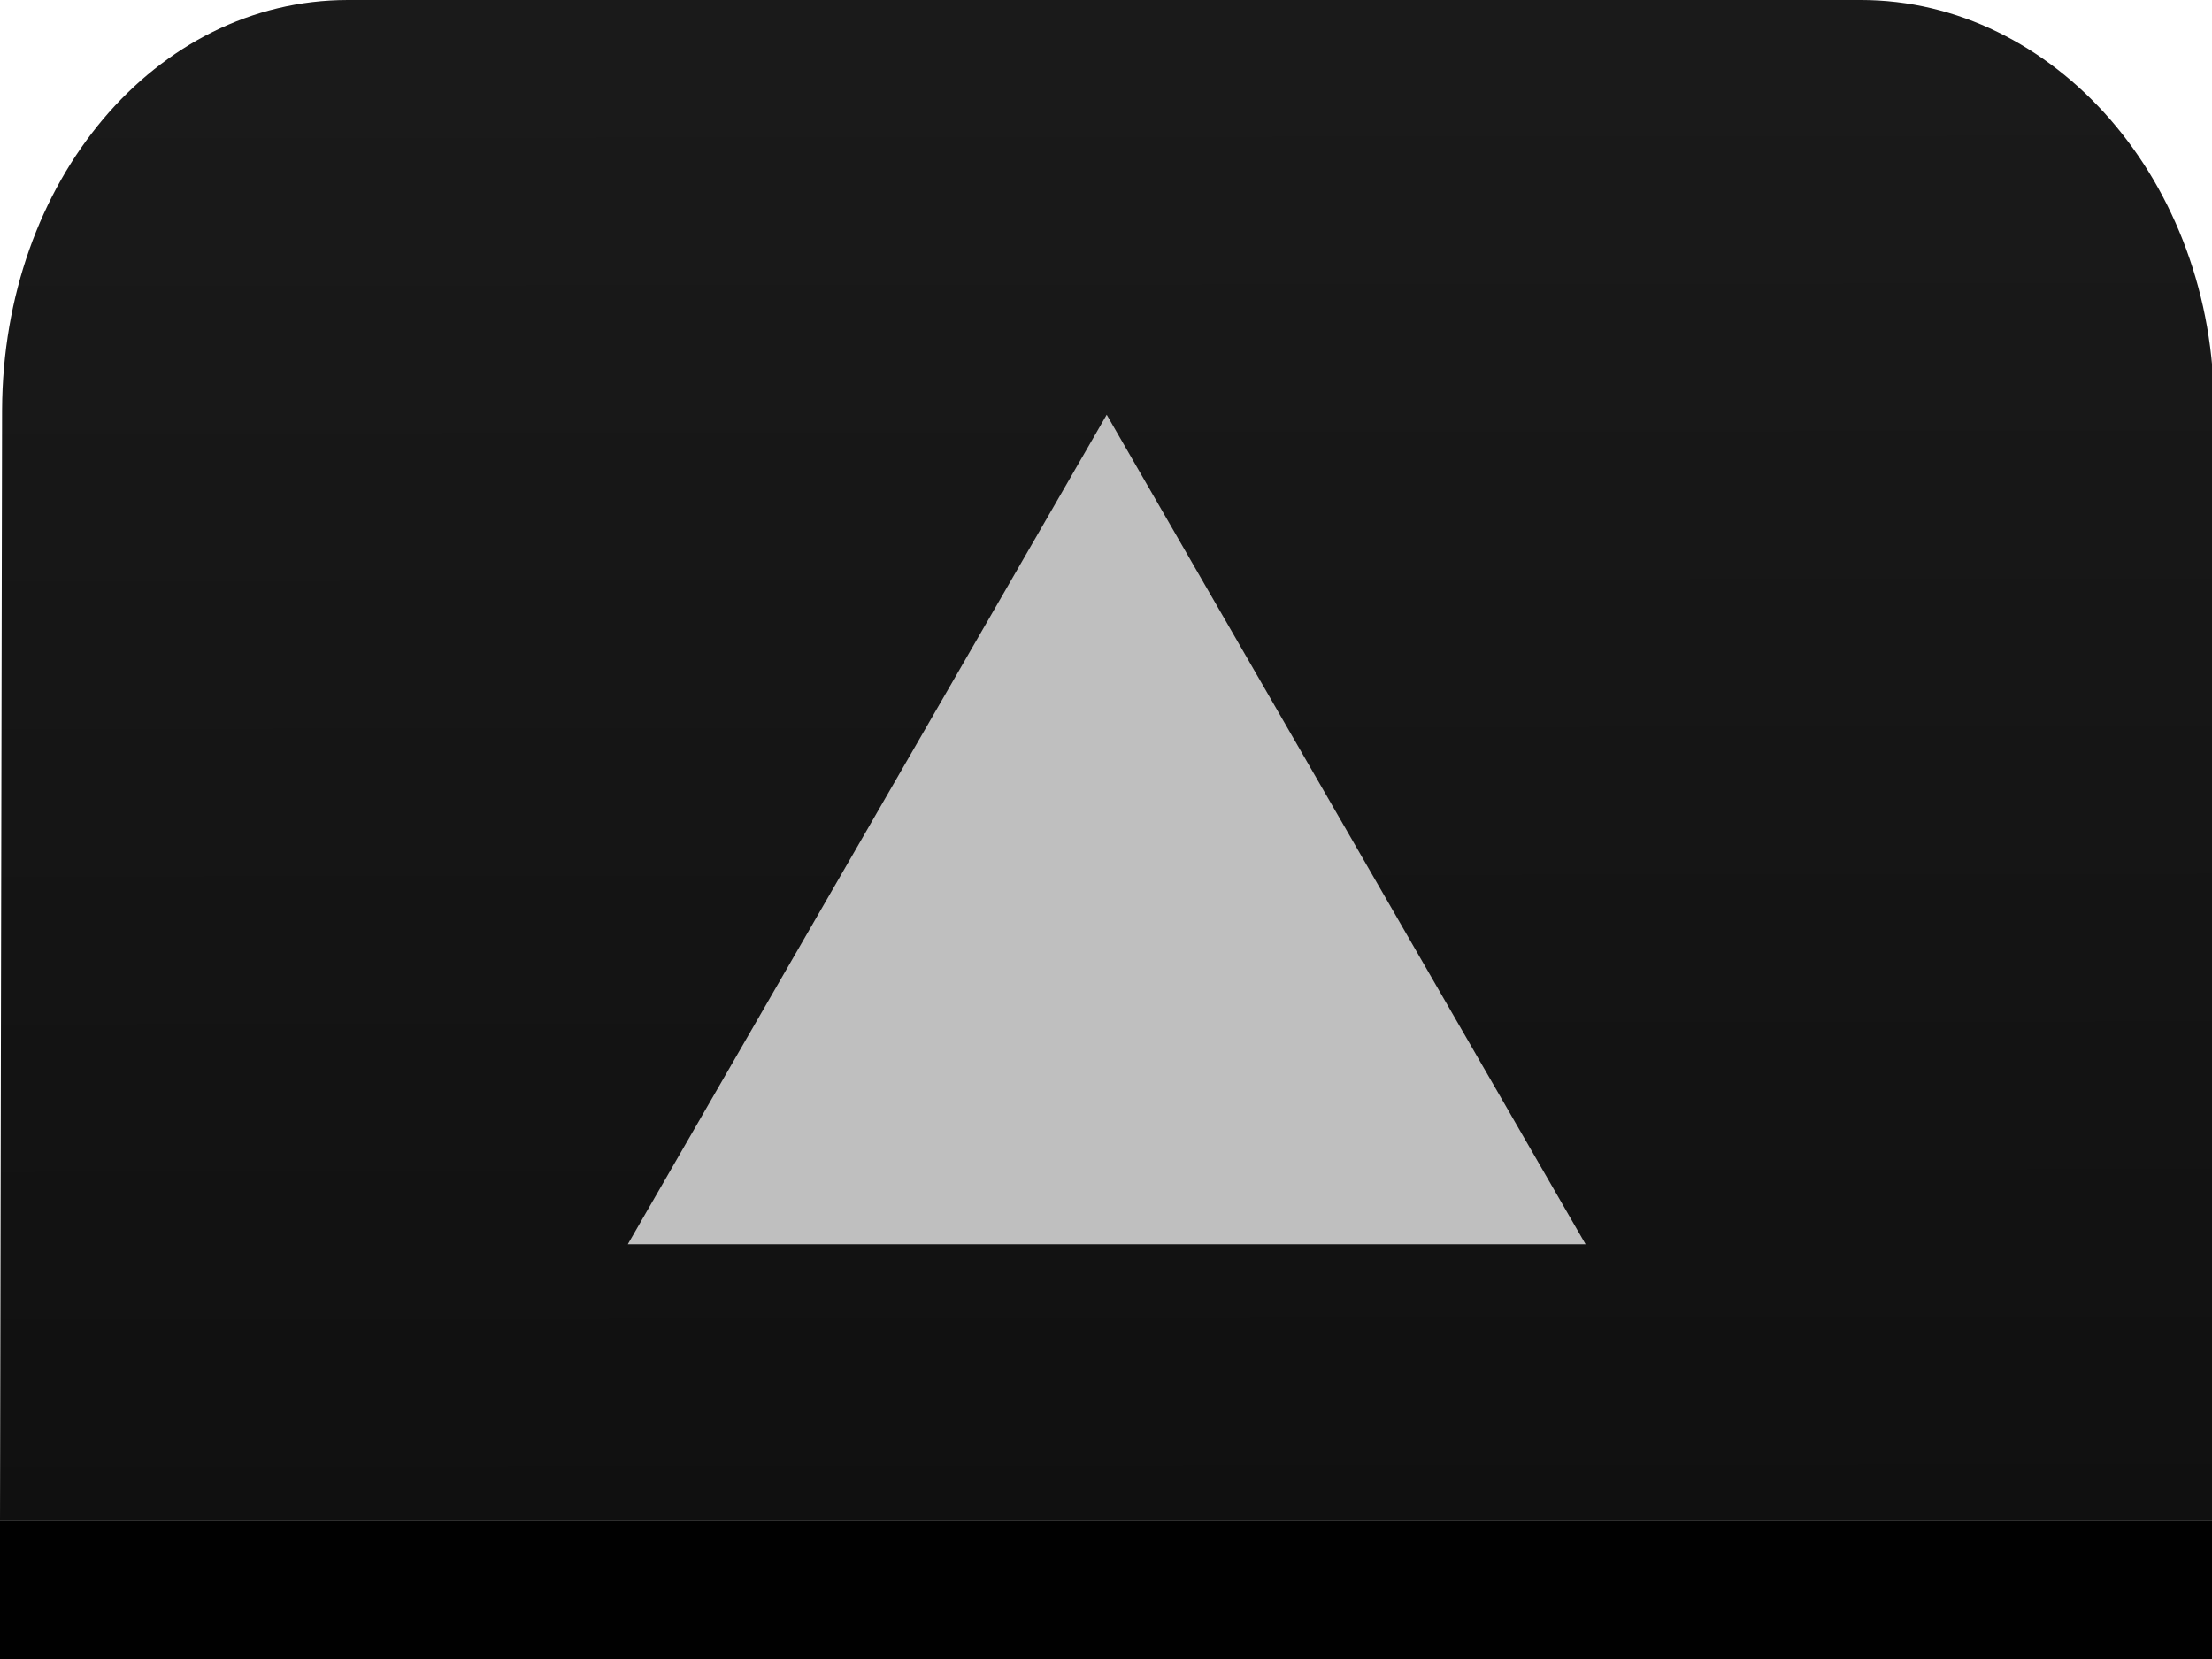
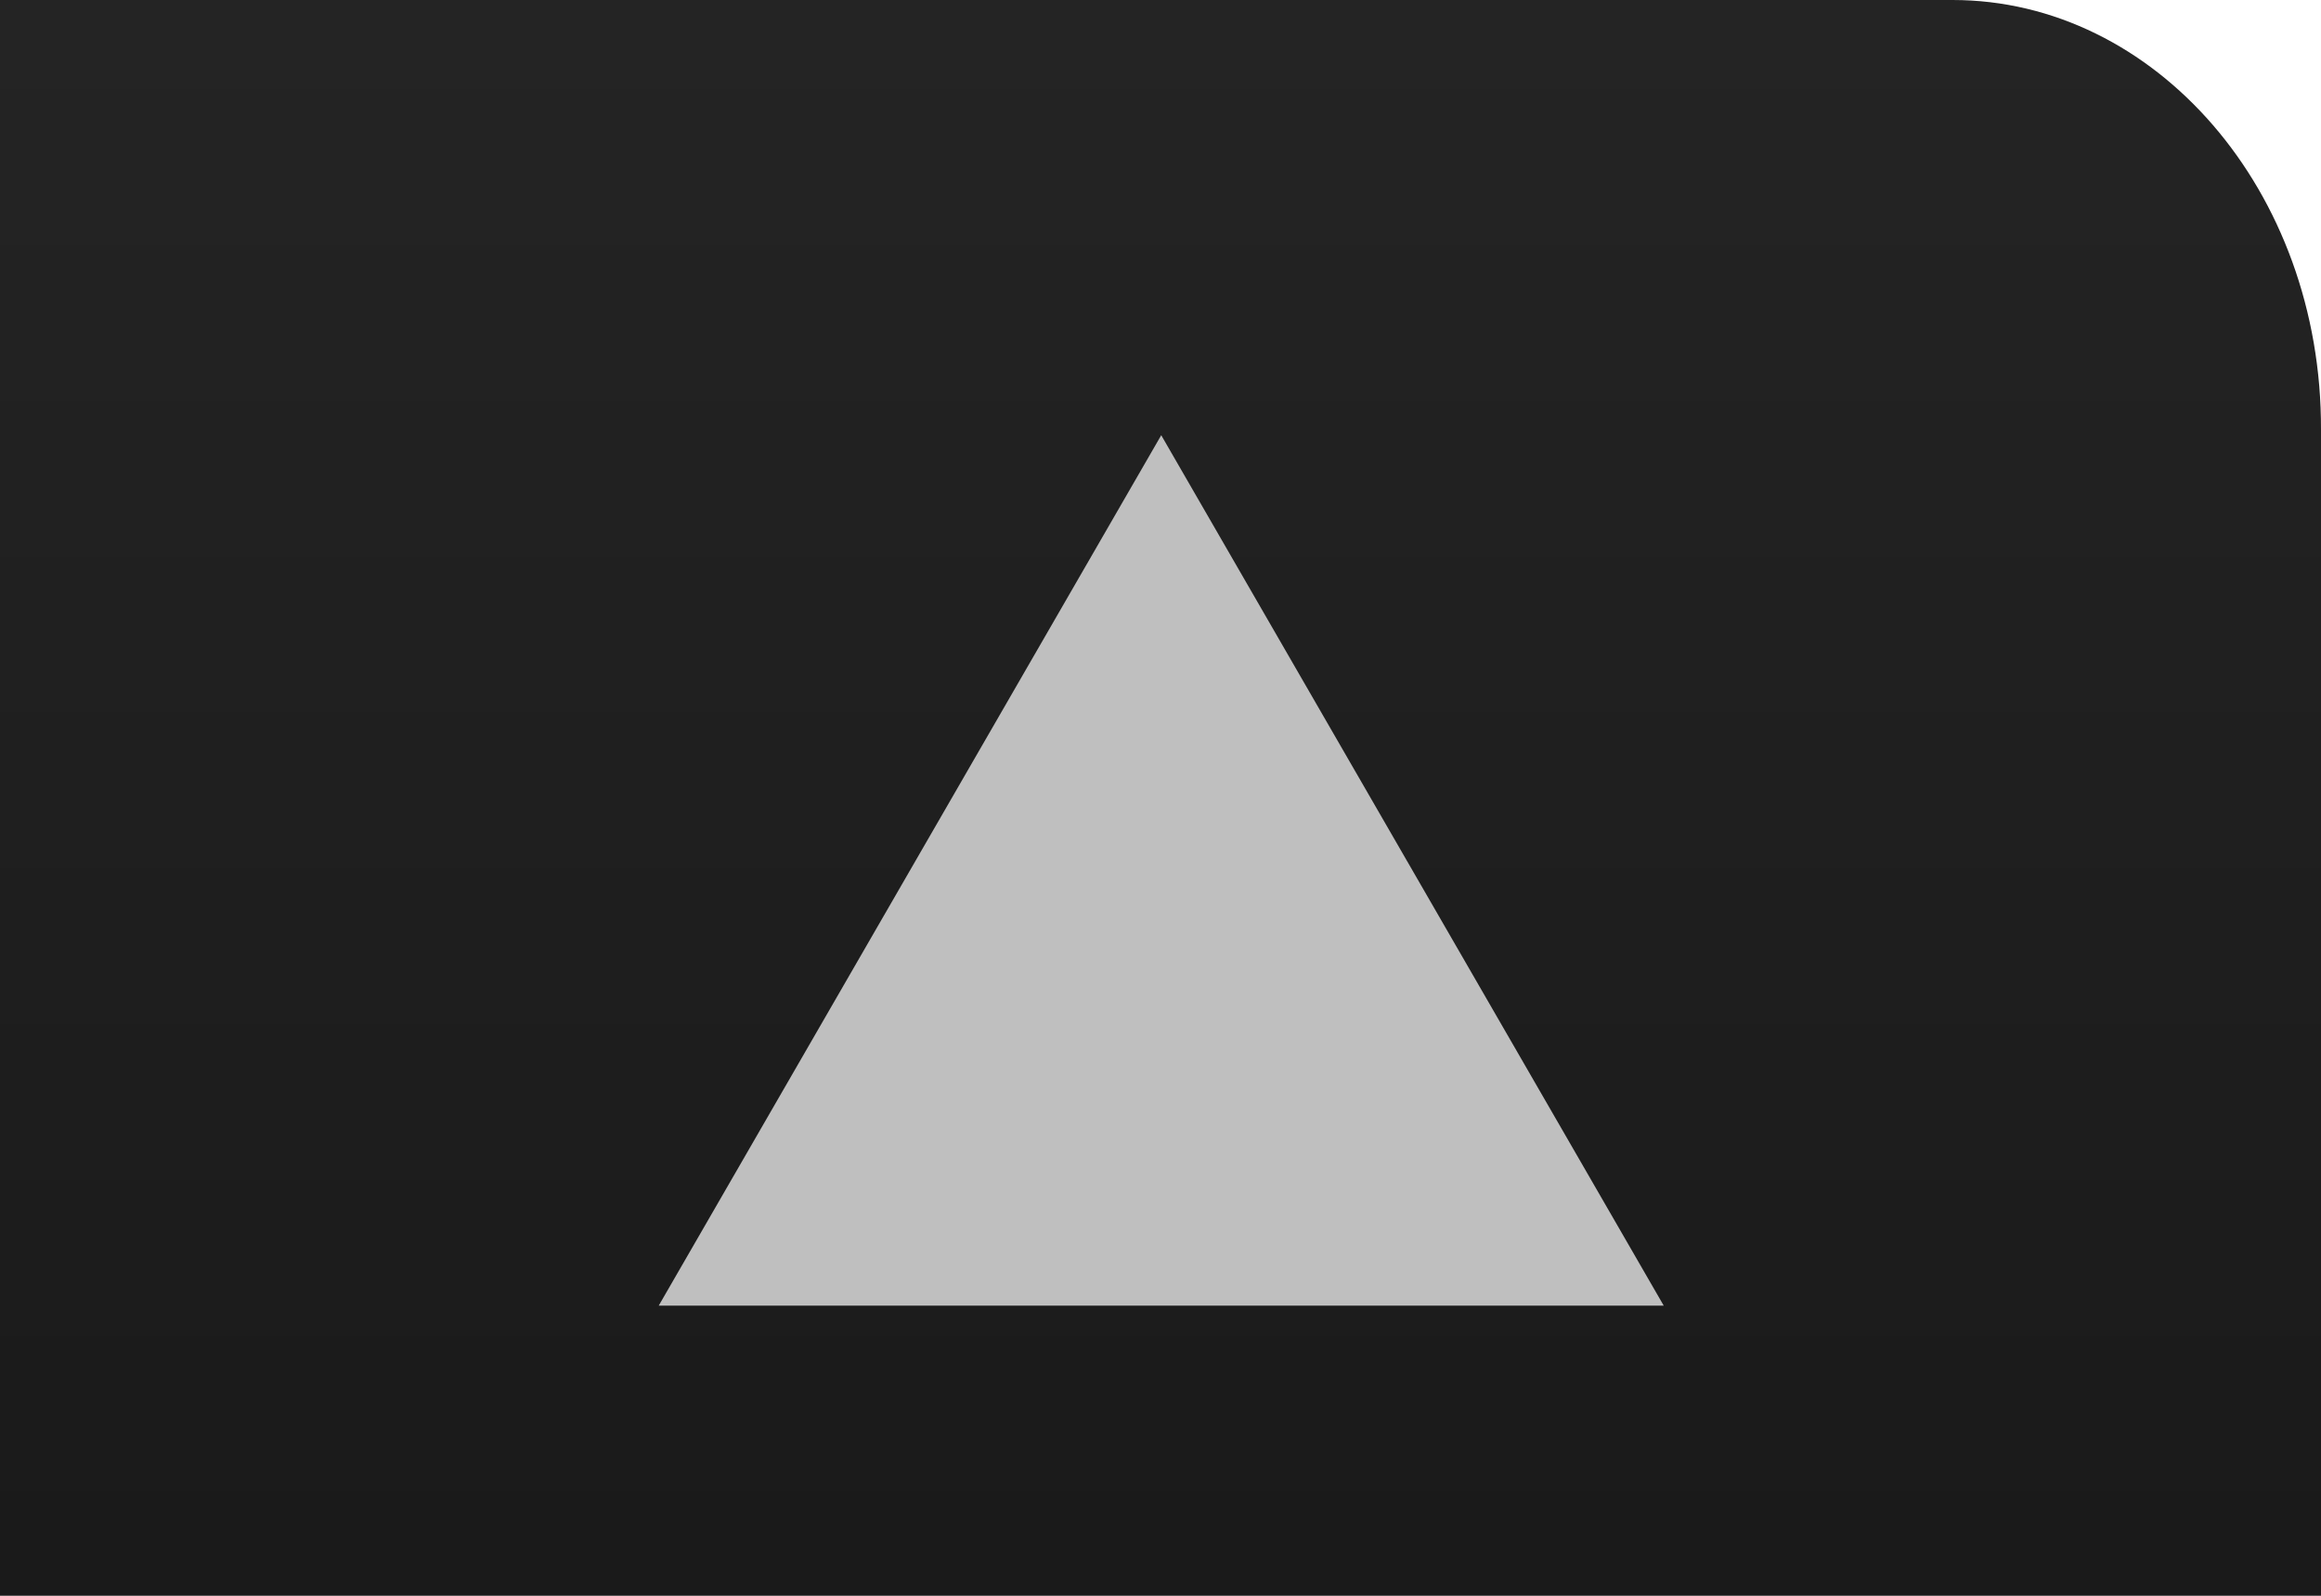
- <svg xmlns="http://www.w3.org/2000/svg" version="1.1" height="12" width="16" id="svg3063">
+ <svg xmlns="http://www.w3.org/2000/svg" version="1.1" height="11" width="16" id="svg3063">
  <defs id="defs3071">
    <linearGradient gradientUnits="userSpaceOnUse" gradientTransform="matrix(0.9680186,0,0,1.031101,0.9705662,-11.38758)" y2="1.114" y1="21.841" x2="12.525" x1="12.551" id="linearGradient6970">
      <stop offset="0" stop-color="#101010" id="stop5422-3" />
      <stop offset="1" stop-color="#242424" id="stop5424-5" />
    </linearGradient>
-     <linearGradient gradientUnits="userSpaceOnUse" gradientTransform="matrix(0.9680186,0,0,1.031101,0.9375991,-11.38758)" y2="1.114" y1="21.841" x2="12.525" x1="12.551" id="linearGradient6970-3">
+     <linearGradient gradientUnits="userSpaceOnUse" gradientTransform="matrix(0.9680186,0,0,1.031101,0.9375991,-11.38758)" y2="11.118" y1="31.959" x2="12.551" x1="12.551" id="linearGradient6970-3">
      <stop offset="0" stop-color="#101010" id="stop5422-3-6" />
      <stop offset="1" stop-color="#242424" id="stop5424-5-7" />
    </linearGradient>
-     <linearGradient gradientUnits="userSpaceOnUse" gradientTransform="matrix(0.9680186,0,0,1.031101,0.9375991,-11.38758)" y2="1.114" y1="21.841" x2="12.525" x1="12.551" id="linearGradient6970-5">
+     <linearGradient gradientUnits="userSpaceOnUse" gradientTransform="matrix(0.9680186,0,0,1.031101,13.24529,-12.20809)" y2="1.114" y1="21.841" x2="12.525" x1="12.551" id="linearGradient6970-5">
      <stop offset="0" stop-color="#101010" id="stop5422-3-3" />
      <stop offset="1" stop-color="#242424" id="stop5424-5-5" />
    </linearGradient>
  </defs>
-   <path style="color:#000000;text-indent:0;text-transform:none;fill:url(#linearGradient6970-5);stroke-width:0.943" d="M 0,11 H 16 L 16.015,2.965 C 16.021,1.312 14.854,0 13.46,0 H 2.517 C 1.122,0 0.021,1.312 0.015,2.965 Z" id="path3067-6" />
+   <path style="color:#000000;text-indent:0;text-transform:none;fill:url(#linearGradient6970-3);stroke-width:0.943" d="m 0,11 16,-2.62e-4 V 2.964 C 16.006,1.311 14.854,0 13.46,0 H 0 Z" id="path3067-6-7" />
  <path style="fill:#bfbfbf;stroke-width:0.857" d="M 8.005,3 4.541,9 h 6.928 z" id="path3065-6" />
-   <rect transform="scale(1,-1)" y="-12" x="0" height="1" width="16" id="rect845" style="opacity:1;fill:#010101;fill-opacity:1;stroke:none;stroke-width:0.866;stroke-linecap:round;stroke-linejoin:round;stroke-miterlimit:4;stroke-dasharray:none;stroke-opacity:1;paint-order:fill markers stroke" />
-   <rect transform="scale(1,-1)" y="-12" x="0" height="1" width="16" id="rect845-6" style="opacity:1;fill:#010101;fill-opacity:1;stroke:none;stroke-width:0.866;stroke-linecap:round;stroke-linejoin:round;stroke-miterlimit:4;stroke-dasharray:none;stroke-opacity:1;paint-order:fill markers stroke" />
</svg>
